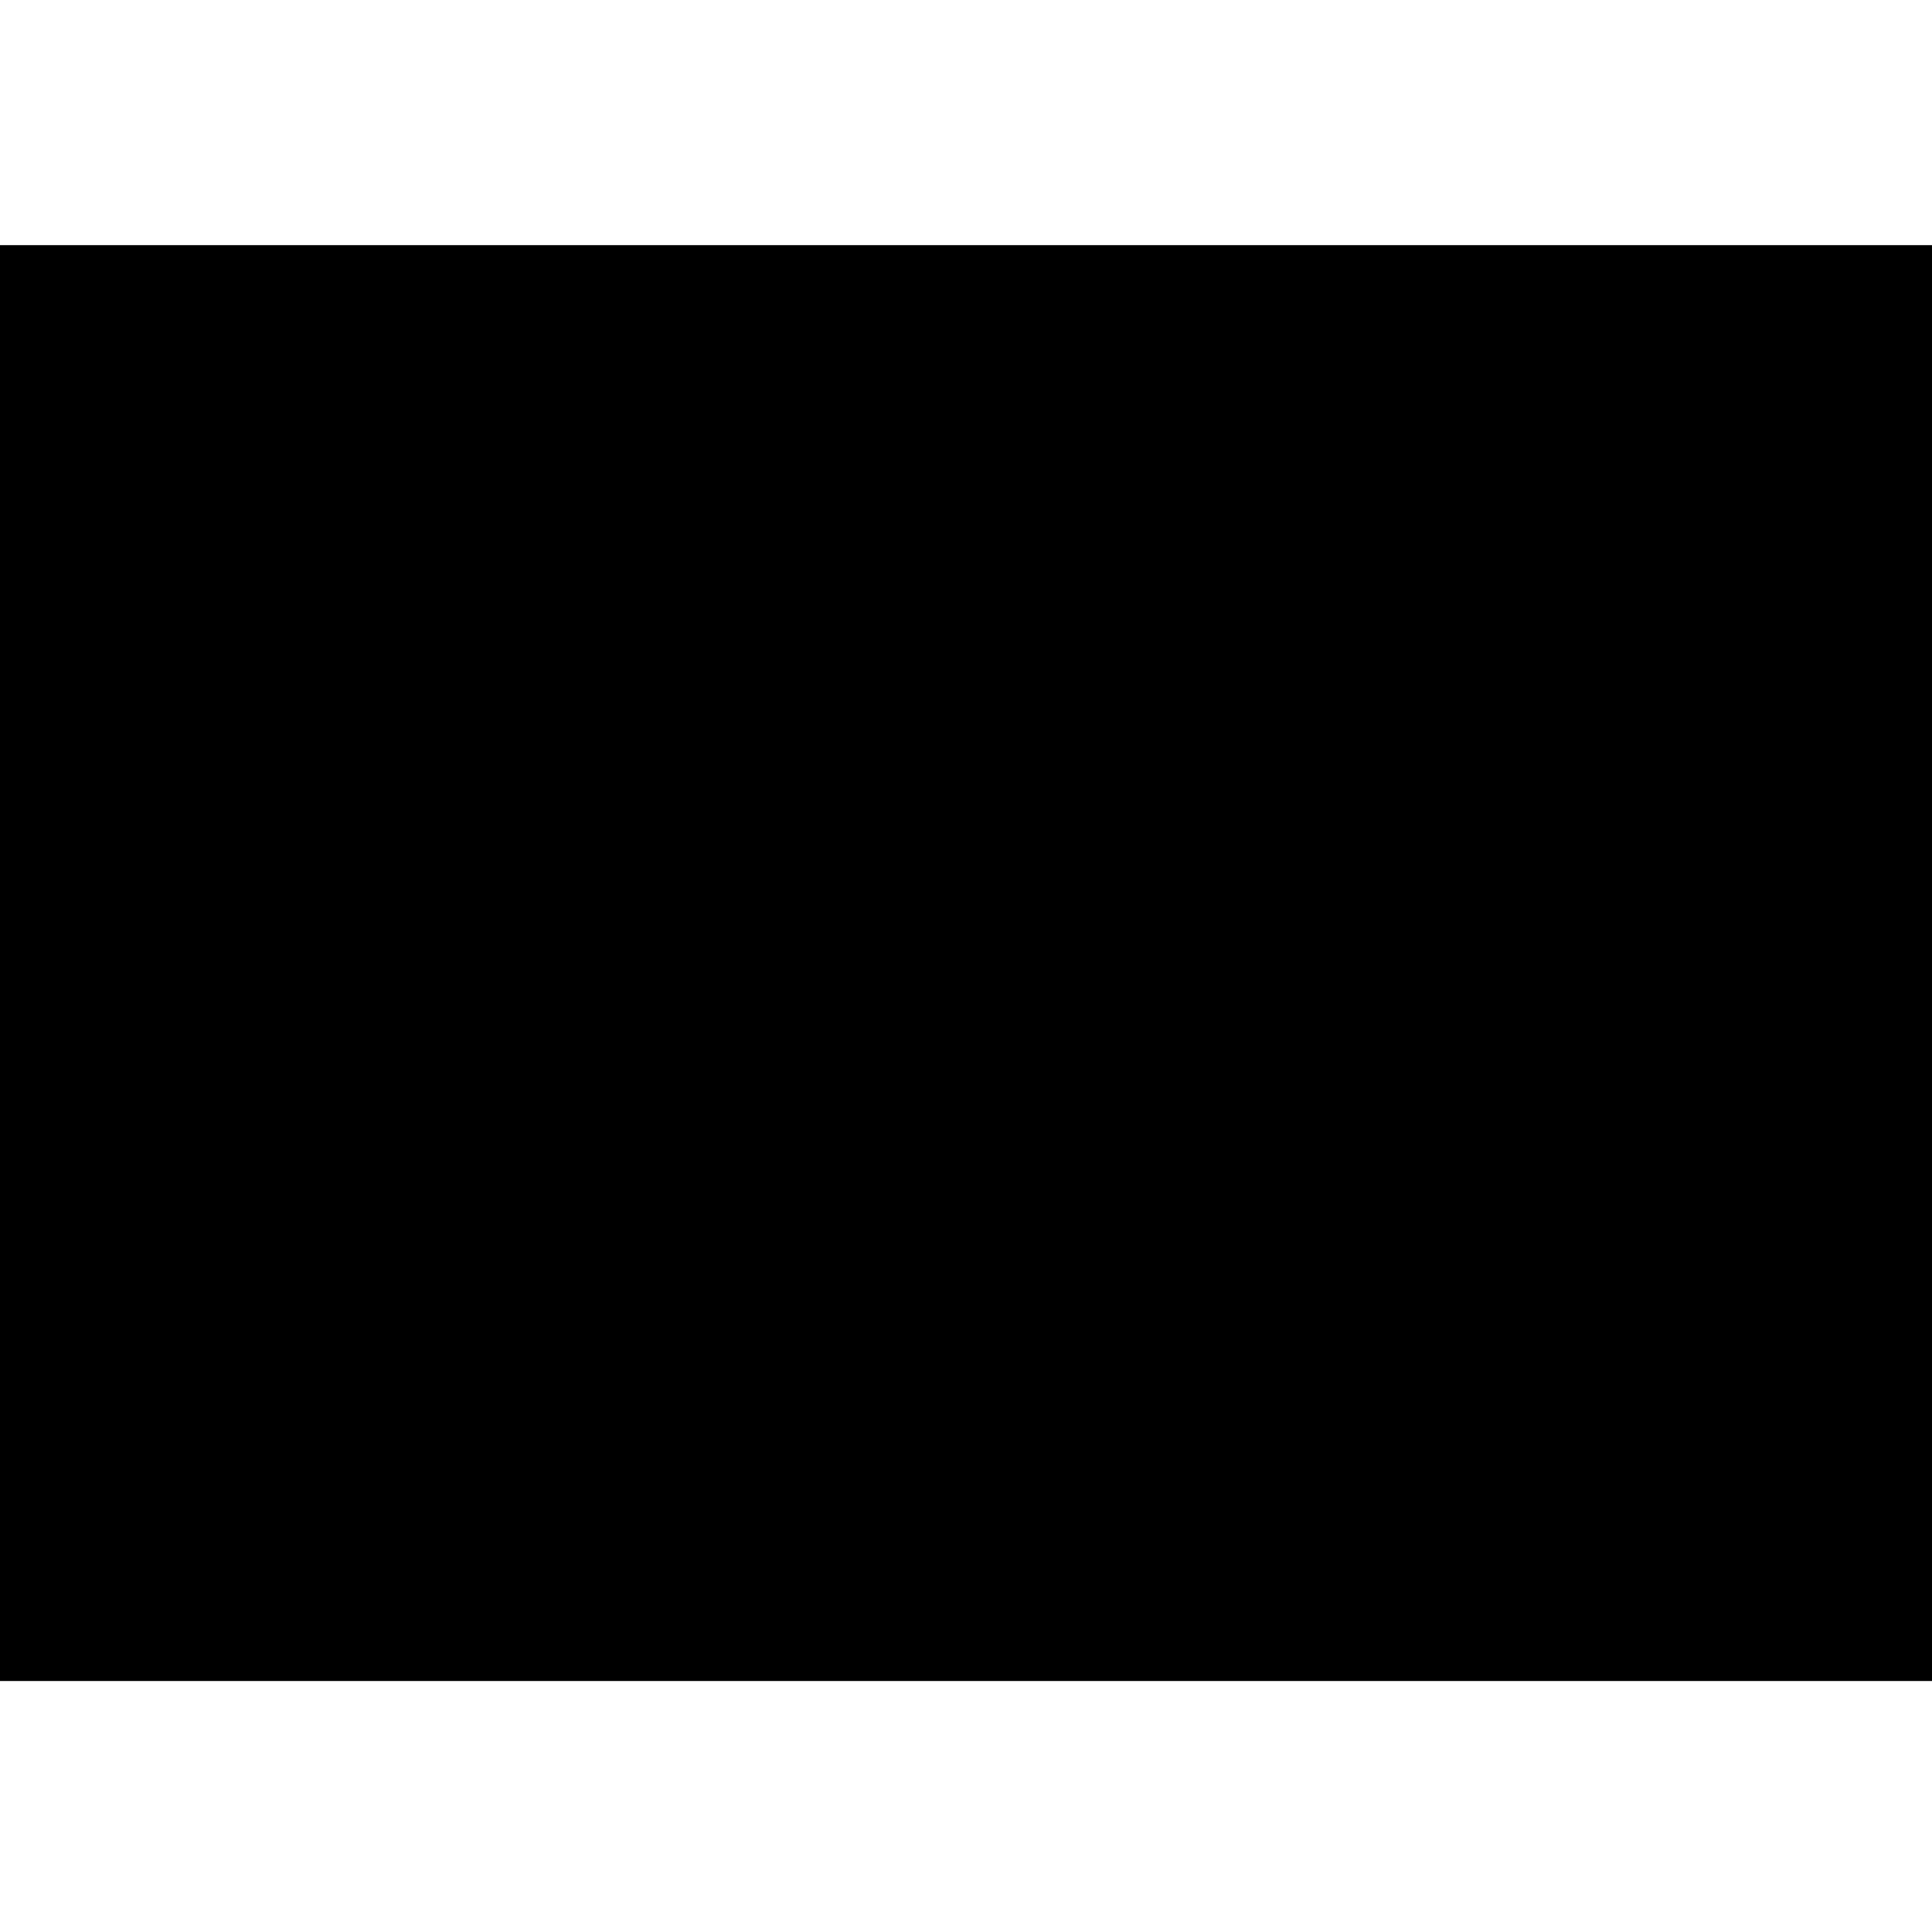
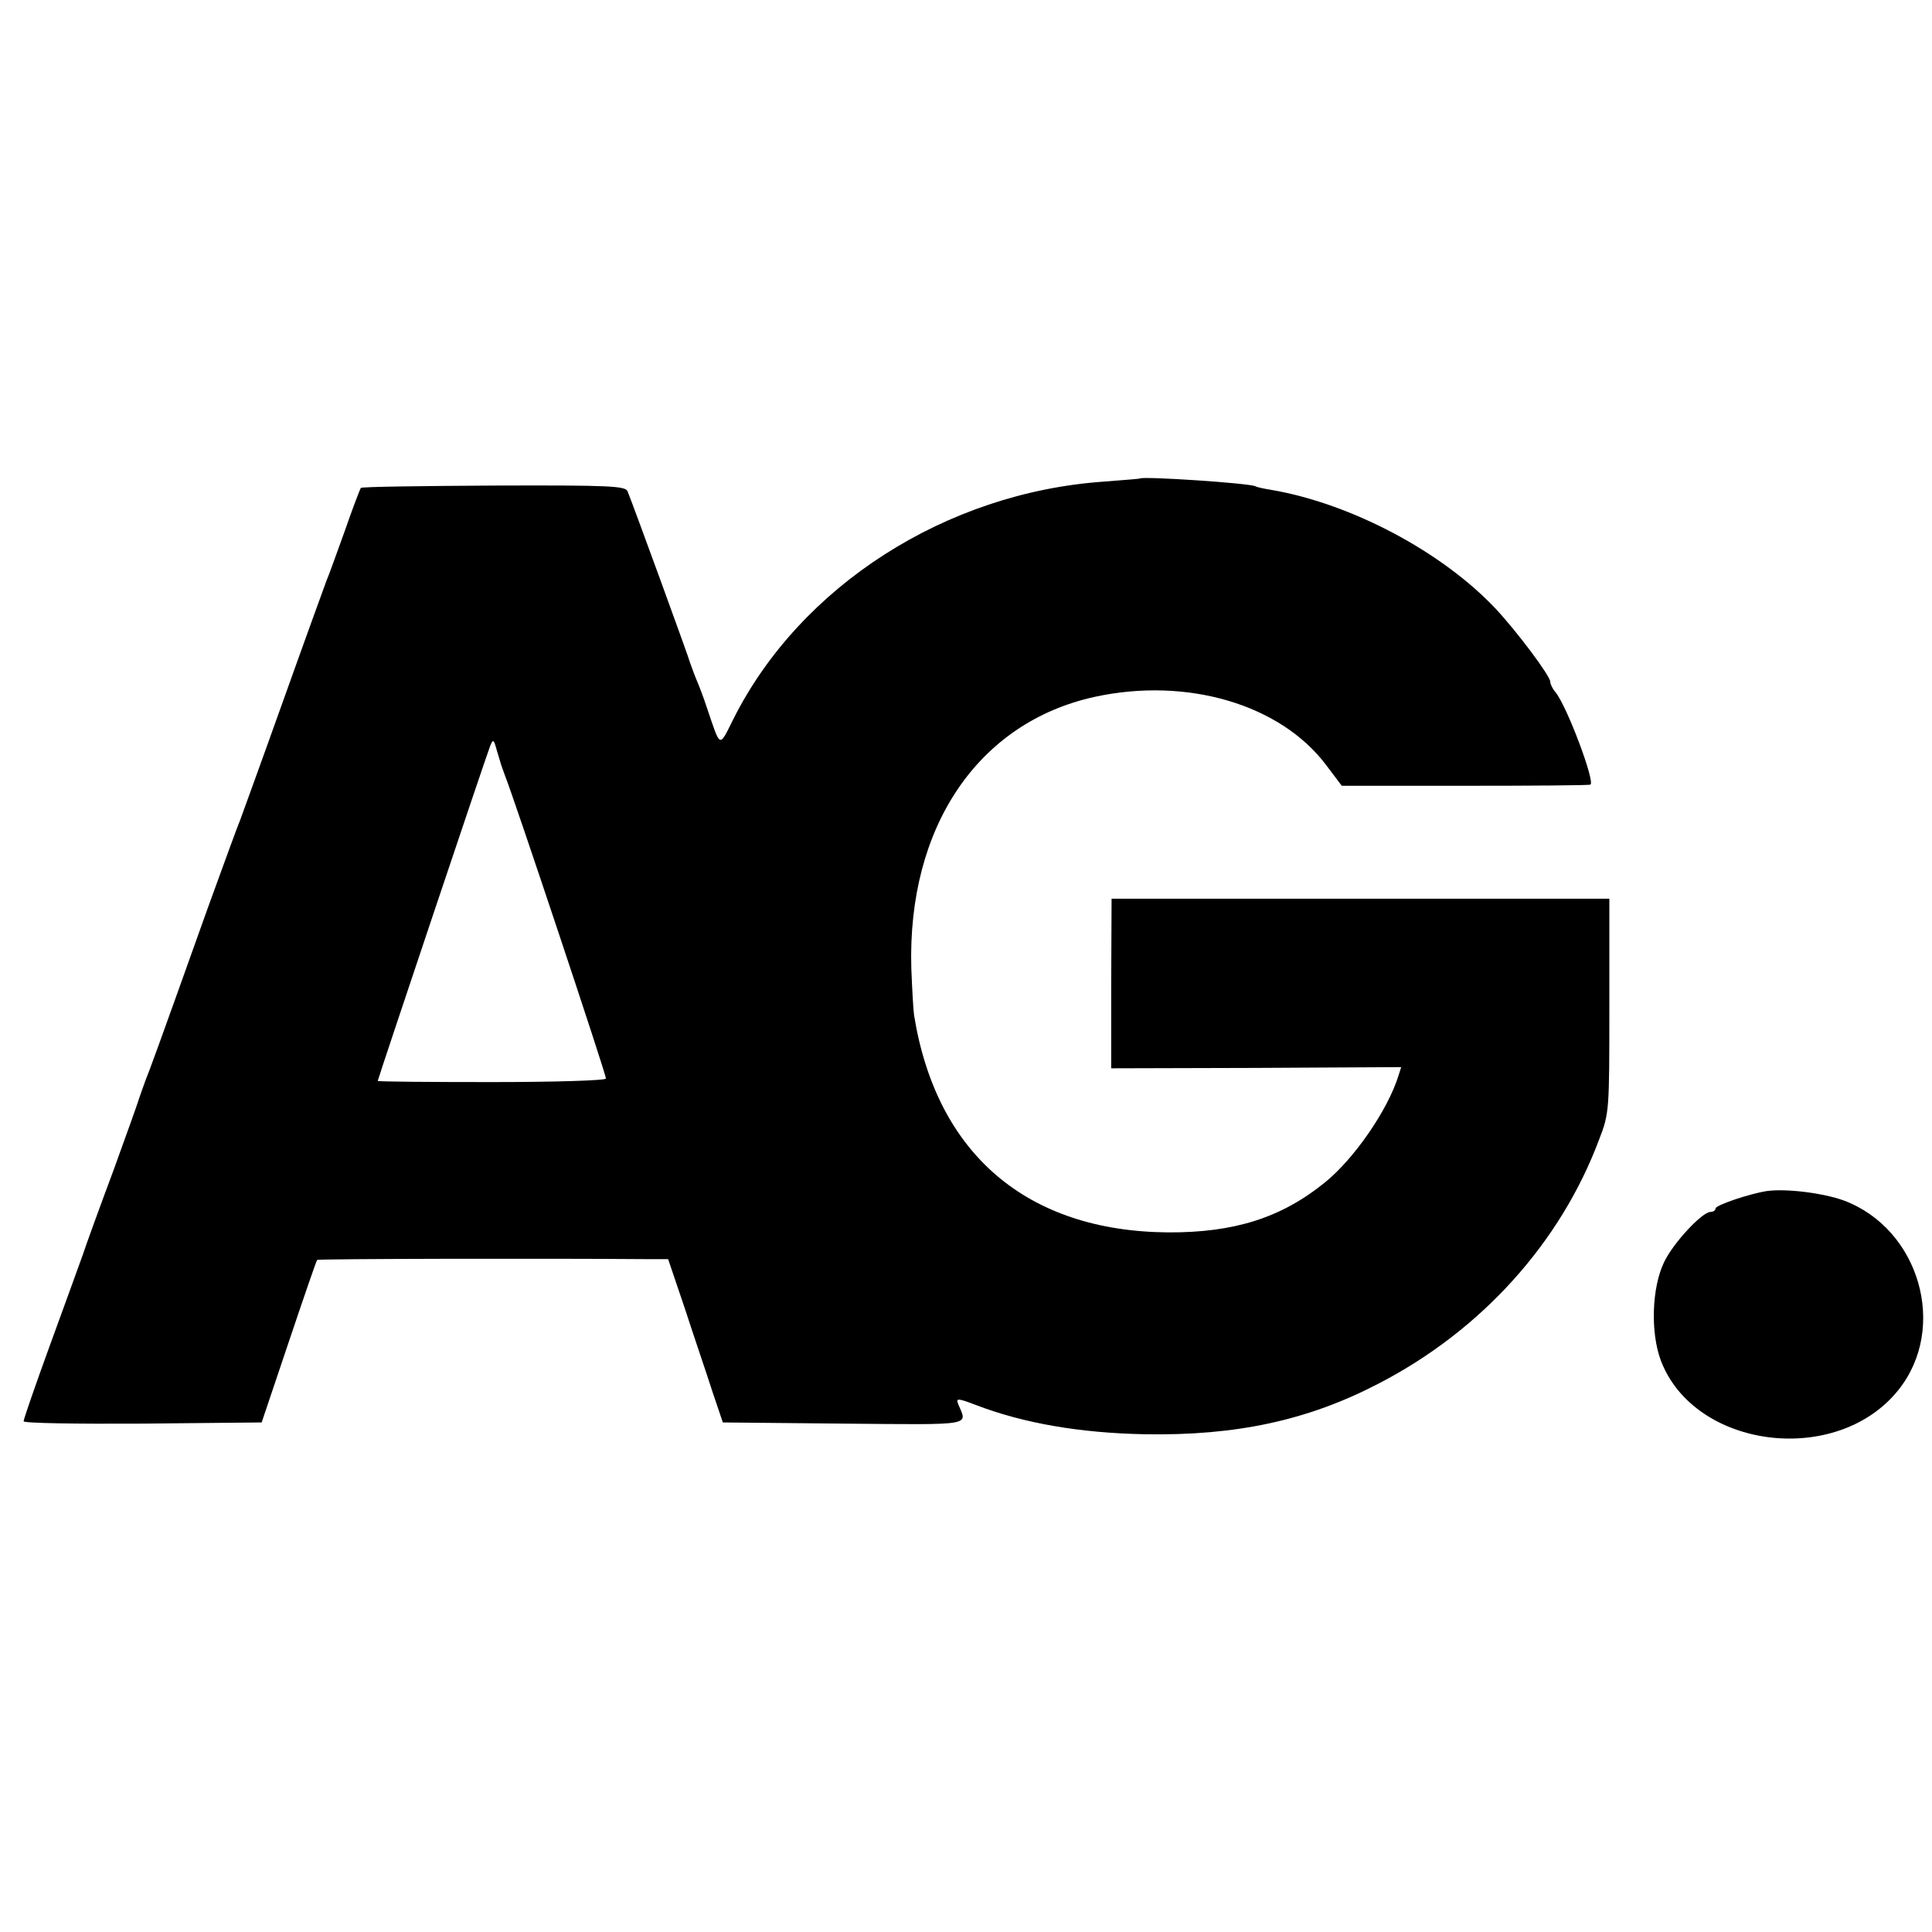
- <svg xmlns="http://www.w3.org/2000/svg" version="1.0" width="331pt" height="331pt" viewBox="0 0 331 331" preserveAspectRatio="xMidYMid meet">
-   <g transform="translate(0,331) scale(0.1,-0.1)" fill="#000000" stroke="none">
-     <path d="M0 1660 l0 -1230 1655 0 1655 0 0 1230 0 1230 -1655 0 -1655 0 0 -1230z" />
+ <svg xmlns="http://www.w3.org/2000/svg" version="1.0" width="491pt" height="491pt" viewBox="0 0 491 491" preserveAspectRatio="xMidYMid meet">
+   <g transform="translate(0,491) scale(0.1,-0.1)" fill="#000000" stroke="none">
+     <path d="M2897 3694 c-1 -1 -42 -4 -92 -8 -401 -28 -771 -265 -941 -603 -37 -74 -32 -76 -67 27 -8 25 -21 59 -28 75 -7 17 -13 35 -15 40 -2 10 -146 405 -159 436 -5 14 -42 16 -340 15 -183 -1 -335 -3 -338 -6 -2 -3 -21 -52 -41 -110 -21 -58 -41 -114 -46 -125 -4 -11 -54 -148 -110 -305 -56 -157 -106 -294 -110 -305 -5 -11 -41 -110 -81 -220 -136 -381 -147 -410 -159 -440 -6 -16 -13 -37 -16 -45 -2 -8 -31 -89 -64 -180 -34 -91 -70 -190 -80 -220 -11 -30 -49 -136 -85 -234 -36 -99 -65 -183 -65 -188 0 -5 136 -7 303 -6 l302 3 69 205 c38 113 70 206 72 208 2 3 587 4 840 2 l52 0 43 -127 c23 -71 55 -164 69 -208 l27 -80 308 -3 c336 -3 313 -6 290 50 -6 15 -1 15 46 -3 120 -46 264 -71 429 -74 231 -4 414 35 594 129 261 135 462 358 560 620 26 67 26 73 26 340 l0 272 -633 0 -632 0 -1 -216 0 -215 368 1 369 2 -7 -22 c-27 -87 -113 -212 -188 -272 -110 -89 -230 -127 -398 -126 -358 3 -588 199 -645 552 -2 14 -5 68 -7 120 -10 359 170 624 466 689 235 51 472 -19 588 -173 l40 -53 312 0 c172 0 316 1 320 3 12 8 -60 200 -89 235 -7 8 -13 20 -13 26 0 15 -84 127 -138 185 -136 145 -367 268 -571 303 -19 3 -37 7 -40 9 -13 8 -285 26 -294 20z m-1623 -729 c2 -5 6 -17 9 -25 23 -57 257 -759 257 -771 0 -5 -130 -9 -290 -9 -159 0 -290 1 -290 3 0 4 277 830 286 852 7 17 9 16 16 -10 5 -17 10 -34 12 -40z" />
+     <path d="M4490 1883 c-45 -7 -130 -36 -130 -44 0 -5 -6 -9 -13 -9 -21 0 -95 -79 -118 -128 -31 -64 -35 -178 -8 -250 86 -225 448 -270 604 -74 126 158 53 409 -139 481 -52 19 -147 31 -196 24z" />
  </g>
</svg>
